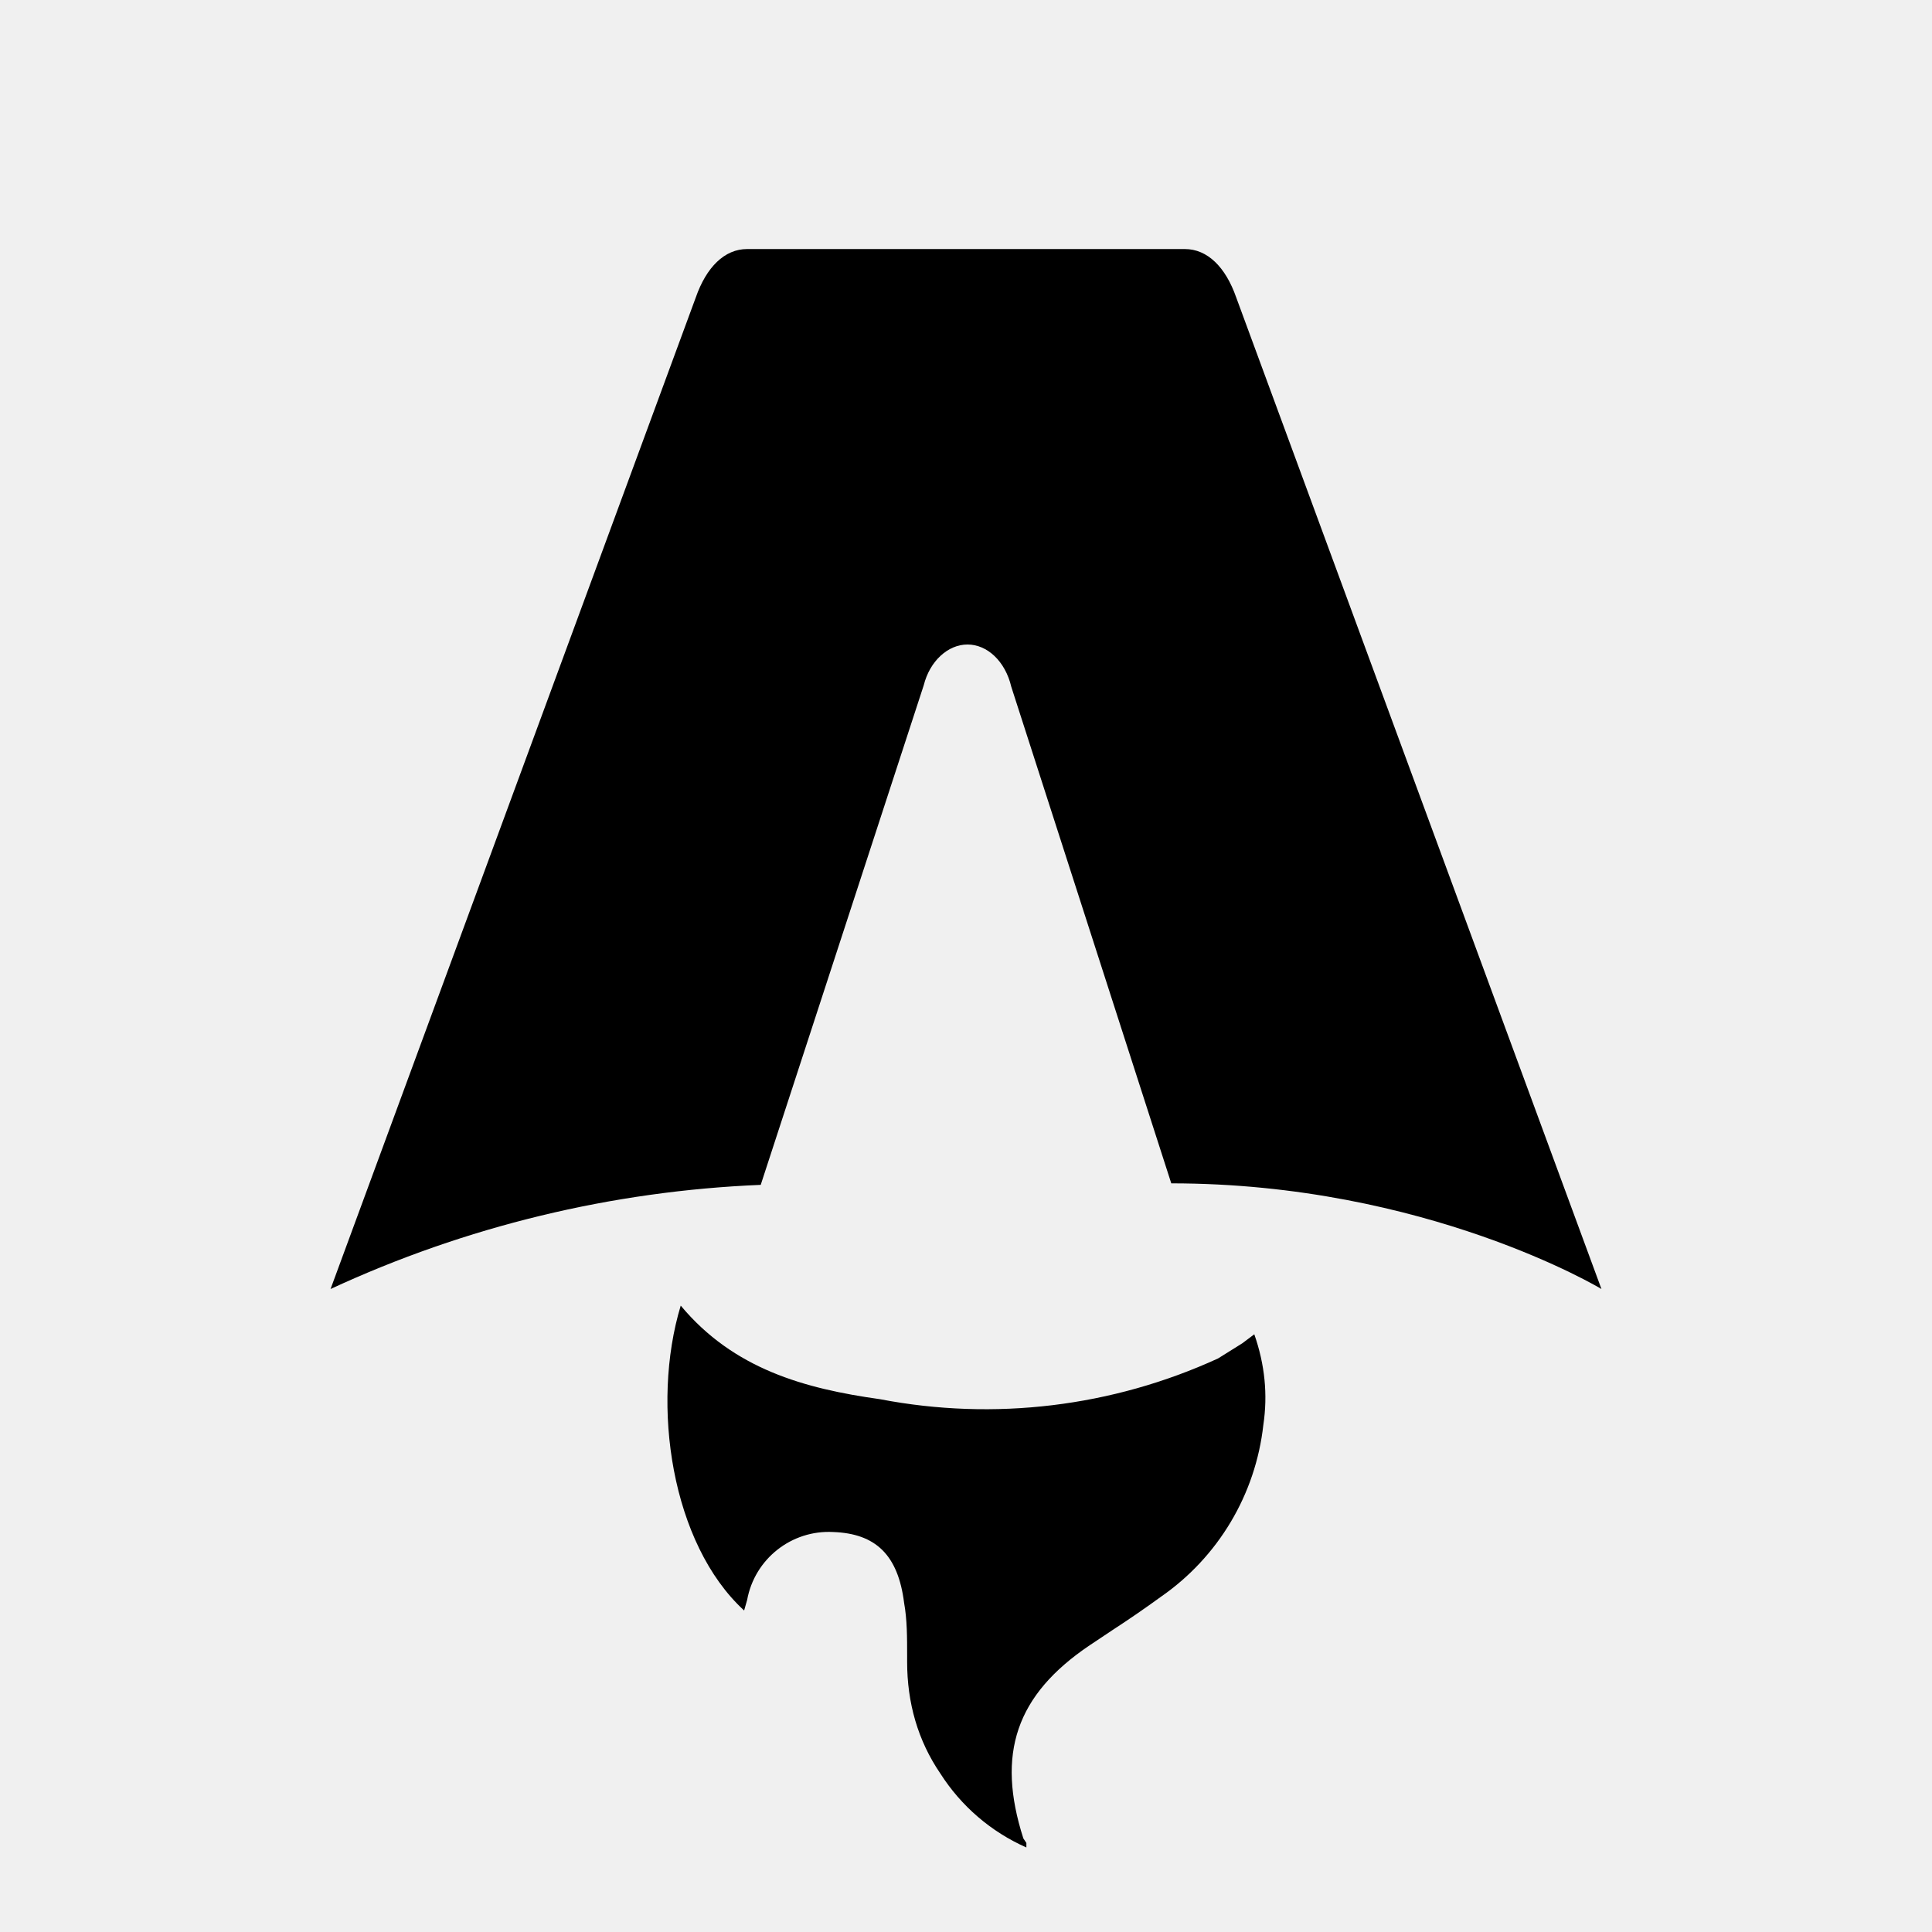
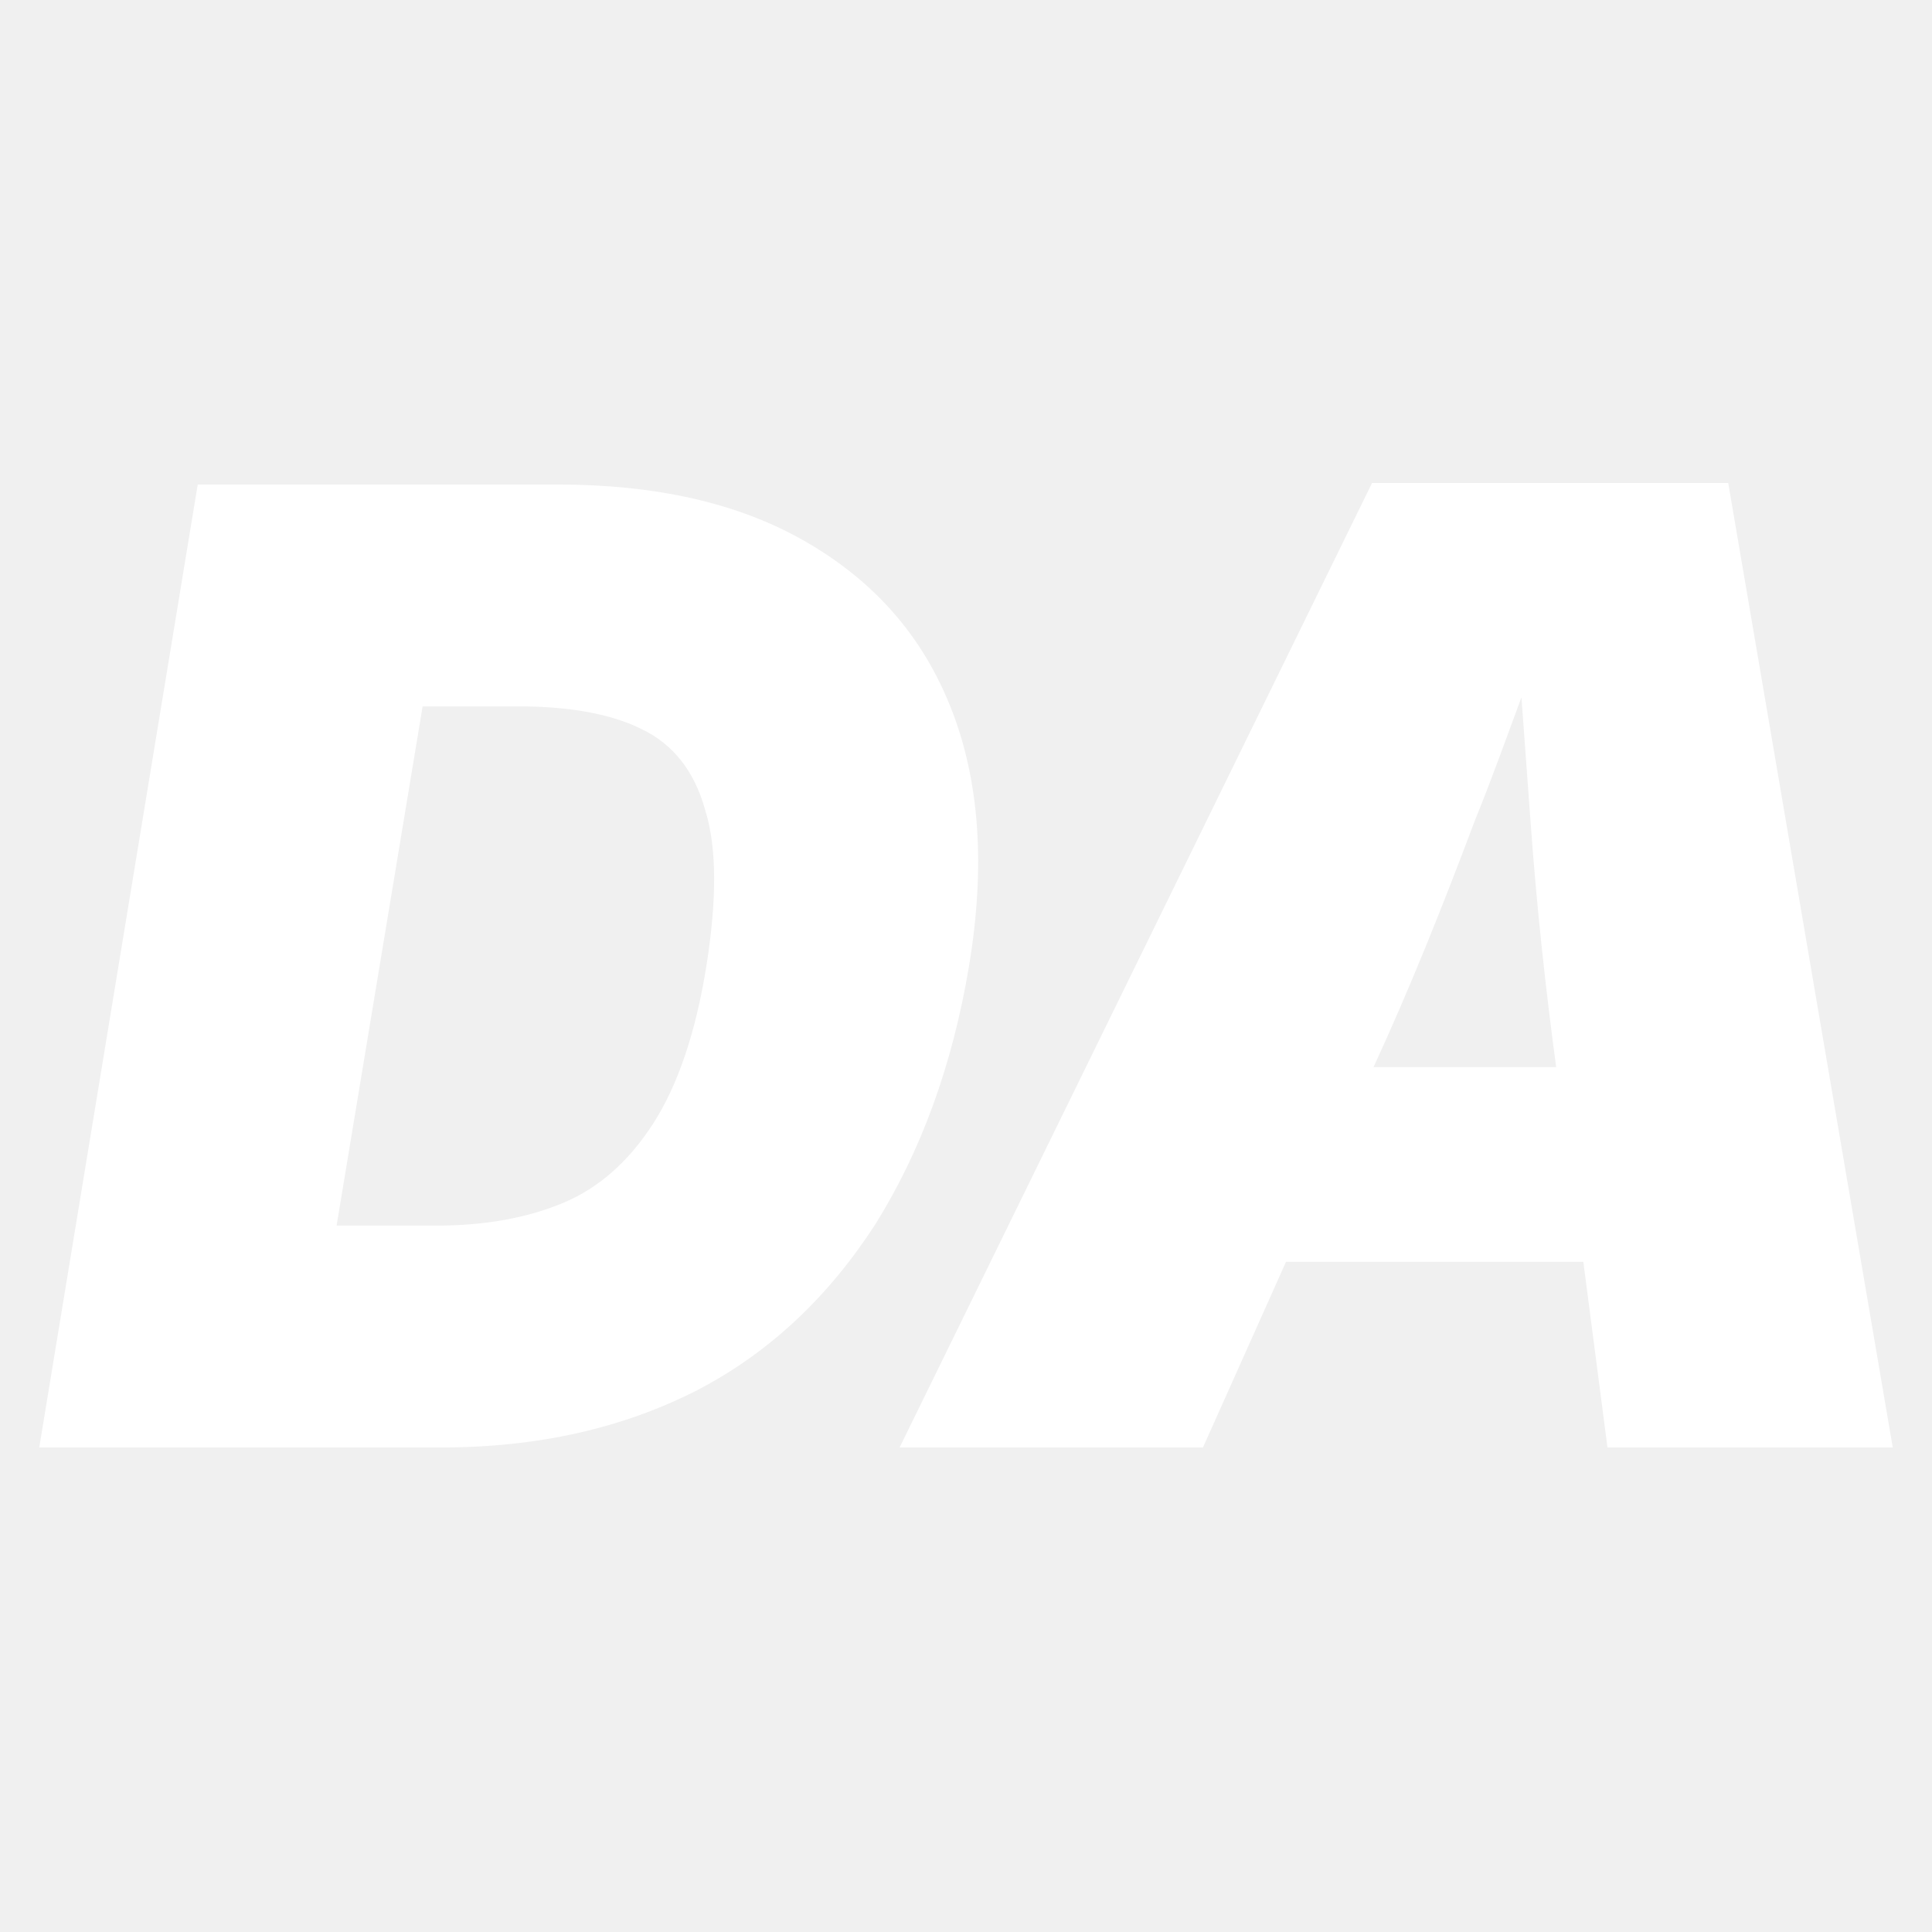
- <svg xmlns="http://www.w3.org/2000/svg" fill="none" viewBox="0 0 128 128">
-   <path d="M50.4 78.5a75.1 75.1 0 0 0-28.5 6.9l24.2-65.7c.7-2 1.9-3.2 3.4-3.2h29c1.5 0 2.7 1.2 3.4 3.2l24.2 65.7s-11.6-7-28.5-7L67 45.5c-.4-1.7-1.6-2.8-2.9-2.8-1.3 0-2.5 1.1-2.9 2.7L50.4 78.5Zm-1.1 28.2Zm-4.2-20.2c-2 6.6-.6 15.8 4.2 20.2a17.5 17.5 0 0 1 .2-.7 5.5 5.5 0 0 1 5.7-4.5c2.8.1 4.3 1.5 4.7 4.7.2 1.1.2 2.3.2 3.5v.4c0 2.7.7 5.2 2.2 7.4a13 13 0 0 0 5.7 4.9v-.3l-.2-.3c-1.8-5.6-.5-9.5 4.4-12.8l1.5-1a73 73 0 0 0 3.2-2.2 16 16 0 0 0 6.8-11.4c.3-2 .1-4-.6-6l-.8.6-1.6 1a37 37 0 0 1-22.4 2.7c-5-.7-9.7-2-13.2-6.2Z" />
+ <svg xmlns="http://www.w3.org/2000/svg" version="1.1" id="Camada_1" x="0px" y="0px" viewBox="0 0 128 128" style="enable-background:new 0 0 128 128;" xml:space="preserve">
  <style>
-         path { fill: #000; }
-         @media (prefers-color-scheme: dark) {
-             path { fill: #FFF; }
-         }
-     </style>
+     path { fill: #ffffff; } /* Branco por padrão */
+     @media (prefers-color-scheme: light) {
+         path { fill: #000000; } /* Preto se o sistema estiver em Light Mode */
+     }
+ </style>
+   <g>
+     <path d="M63,46.9c-1.9-4.8-5.1-8.4-9.6-11c-4.5-2.6-10-3.8-16.5-3.8h-6.3H20h-6.9L2.6,95.9h7.1h10.2h9.3c6.5,0,12.1-1.3,17-3.8         c4.8-2.5,8.7-6.2,11.8-11c3-4.8,5.1-10.5,6.2-17.1C65.3,57.4,64.9,51.7,63,46.9z M46.8,64c-0.7,4.4-1.9,7.9-3.5,10.4         c-1.6,2.5-3.6,4.3-6,5.3c-2.4,1-5.2,1.5-8.4,1.5h-6.6l5.7-34.4h6.4c3.3,0,6.1,0.5,8.1,1.5c2.1,1,3.5,2.8,4.2,5.3         C47.5,56.1,47.5,59.6,46.8,64z" />
+     <path d="M106.5,95.9h18.9l-10.9-63.9H90.9L59.6,95.9h20.1l5.5-12.3h19.7L106.5,95.9z M100.8,46.2c0.2,2.7,0.4,5.5,0.6,8.2         c0.4,5.6,1,11.1,1.7,16.3H91c2.4-5.2,4.6-10.7,6.7-16.3C98.8,51.7,99.8,48.9,100.8,46.2z" />
+   </g>
</svg>
